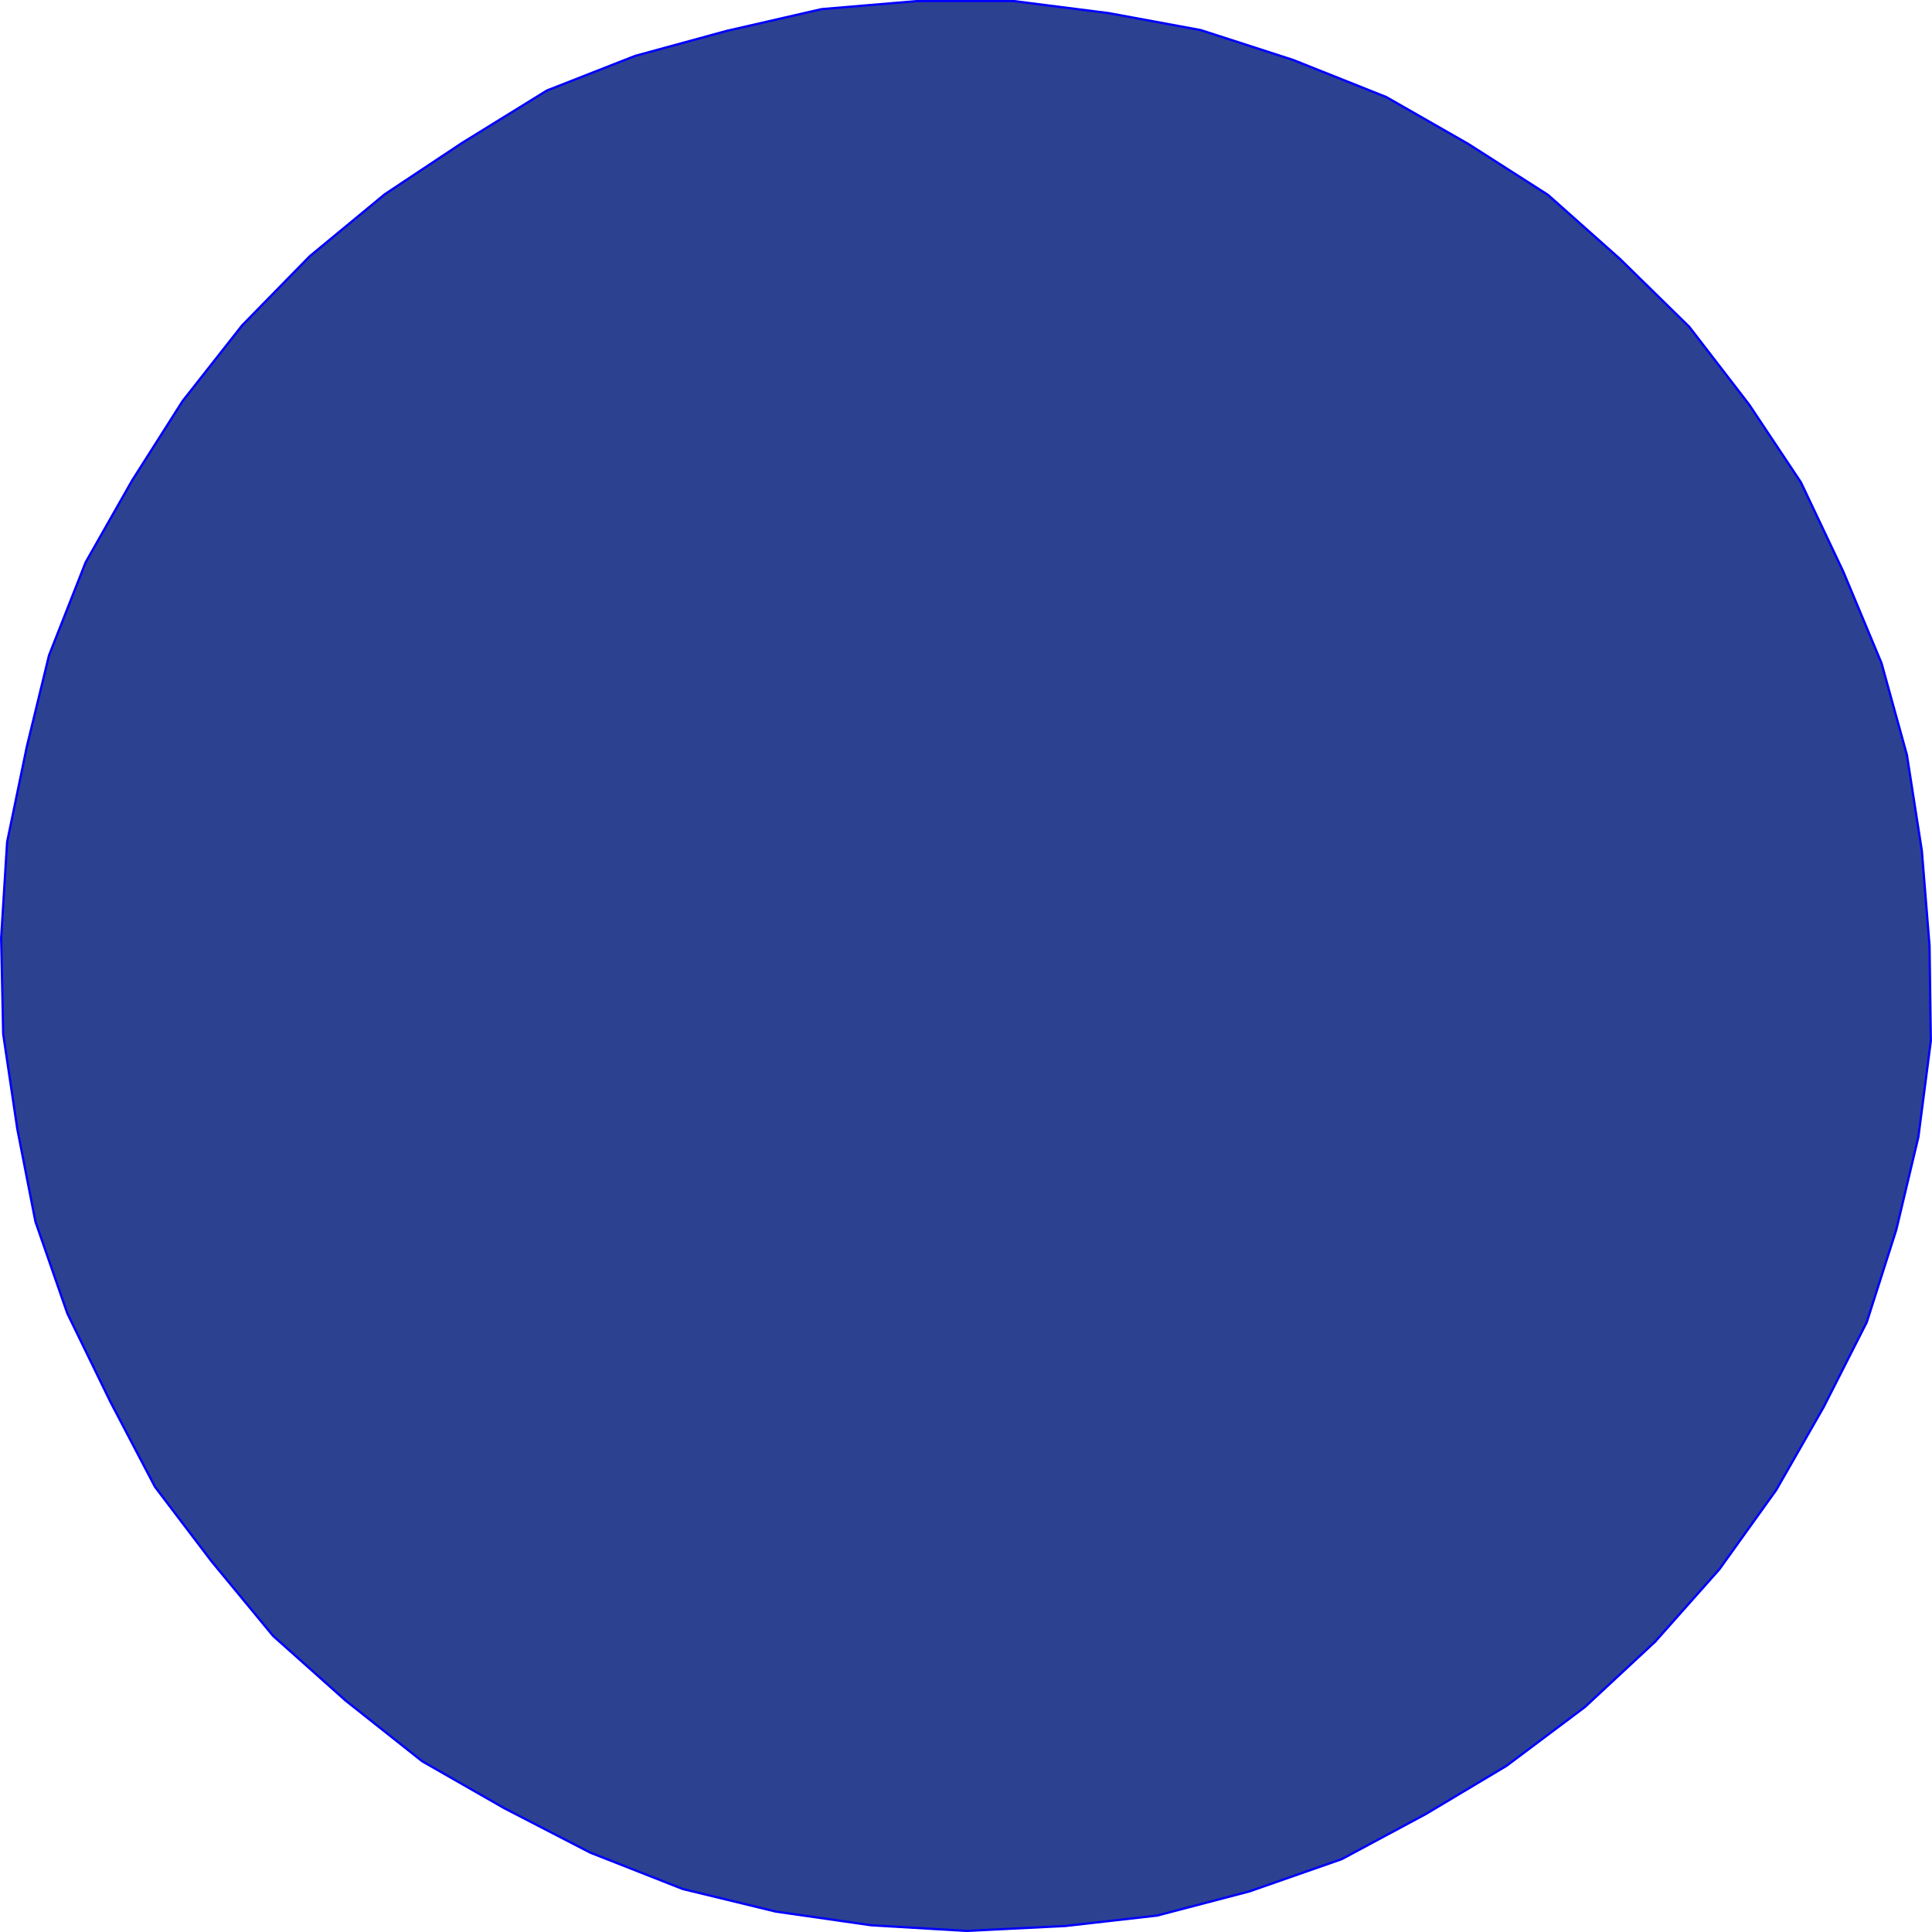
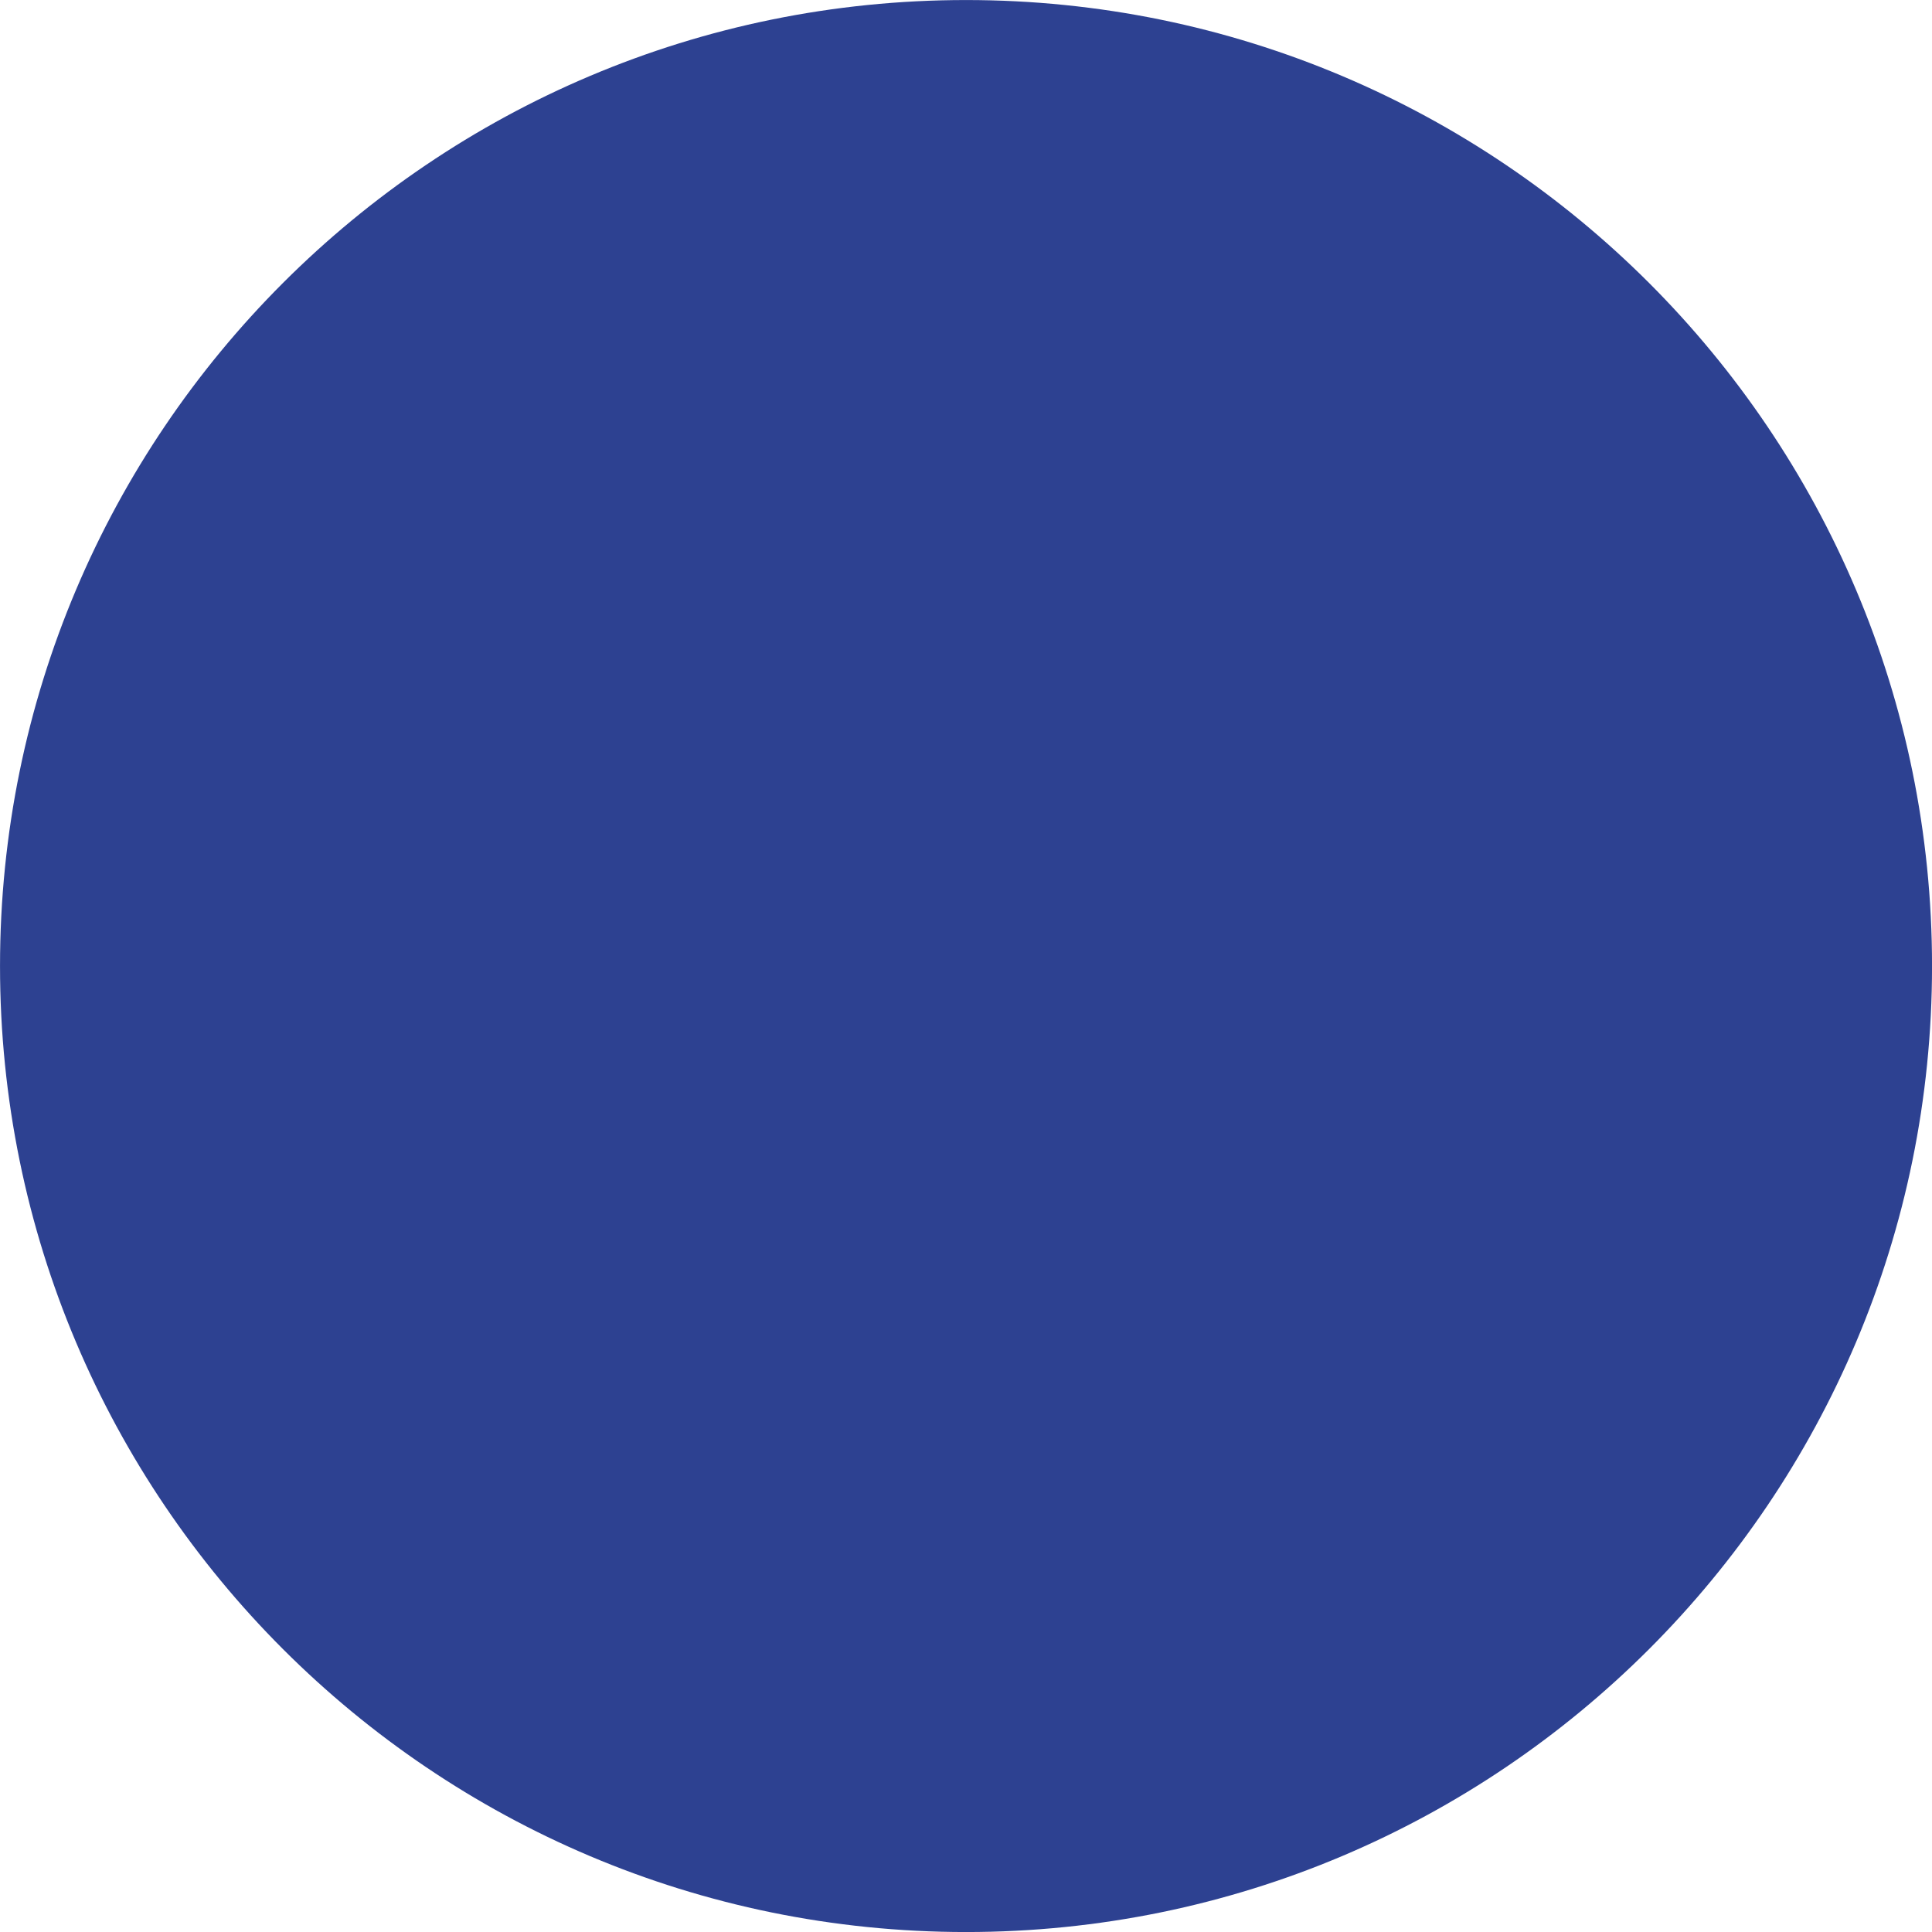
<svg xmlns="http://www.w3.org/2000/svg" width="9.031mm" height="9.031mm" viewBox="0 0 32 32" id="svg24170" version="1.1">
  <defs id="defs24172">
    <clipPath id="clipPath13218" clipPathUnits="userSpaceOnUse">
      <path style="clip-rule:evenodd" id="path13220" d="m 12,12.036 0,820.22 952.023,0 0,-820.22 -952.023,0 z" />
    </clipPath>
  </defs>
-   <g id="layer1" transform="translate(-48.81185,-76.89768)">
+   <g id="layer1" transform="translate(-48.99552,-75.9181)">
    <g transform="matrix(1.249422,0,0,-1.249802,-293.7955,425.832)" id="g13214">
      <g id="g13216" clip-path="url(#clipPath13218)">
-         <path d="m 288.788,264.662 -0.454,-0.356 -0.488,-0.239 -0.5,-0.143 -0.544,0.006 -0.578,0.123 -0.505,0.22 -0.453,0.359 -0.326,0.403 -0.274,0.542 -0.103,0.544 -0.007,0.534 0.078,0.556 0.228,0.493 0.8,0.818 0.488,0.239 0.543,0.079 0.544,0.015 0.546,-0.091 0.548,-0.262 0.41,-0.317 0.369,-0.445 0.231,-0.5 0.136,-0.575 0.007,-0.555 -0.122,-0.492 -0.228,-0.493 -0.346,-0.462 z" style="fill:none;stroke:#ff0000;stroke-width:0.06;stroke-linecap:round;stroke-linejoin:round;stroke-miterlimit:10;stroke-dasharray:none;stroke-opacity:1" id="path13222" />
-         <path d="m 288.788,264.662 -0.454,-0.356 -0.488,-0.239 -0.5,-0.143 -0.544,0.006 -0.578,0.123 -0.505,0.22 -0.453,0.359 -0.326,0.403 -0.274,0.542 -0.103,0.544 -0.007,0.534 0.078,0.556 0.228,0.493 0.8,0.818 0.488,0.239 0.543,0.079 0.544,0.015 0.546,-0.091 0.548,-0.262 0.41,-0.317 0.369,-0.445 0.231,-0.5 0.136,-0.575 0.007,-0.555 -0.122,-0.492 -0.228,-0.493 -0.346,-0.462 z" style="fill:#ff0000;fill-opacity:1;fill-rule:evenodd;stroke:none" id="path13224" />
-         <path d="m 288.096,265.339 -0.359,-0.281 -0.404,-0.132 -0.448,-0.004 -0.449,0.082 -0.377,0.264 -0.324,0.318 -0.133,0.405 -0.091,0.448 0.08,0.449 0.219,0.418 0.316,0.323 0.361,0.174 0.458,0.1 0.439,-0.092 0.407,-0.125 0.324,-0.318 0.282,-0.361 0.091,-0.448 0.006,-0.448 -0.133,-0.418 -0.262,-0.355 z" style="fill:none;stroke:#1e1e00;stroke-width:0.06;stroke-linecap:round;stroke-linejoin:round;stroke-miterlimit:10;stroke-dasharray:none;stroke-opacity:1" id="path13226" />
-         <path d="m 288.096,265.339 -0.359,-0.281 -0.404,-0.132 -0.448,-0.004 -0.449,0.082 -0.377,0.264 -0.324,0.318 -0.133,0.405 -0.091,0.448 0.08,0.449 0.219,0.418 0.316,0.323 0.361,0.174 0.458,0.1 0.439,-0.092 0.407,-0.125 0.324,-0.318 0.282,-0.361 0.091,-0.448 0.006,-0.448 -0.133,-0.418 -0.262,-0.355 z" style="fill:#1e1e00;fill-opacity:1;fill-rule:evenodd;stroke:none" id="path13228" />
-         <path d="m 286.729,262.925 -0.049,6.918 0.042,0.043 0.544,0.015 0.054,-0.053 -0.006,-6.865 -0.009,-0.096 -0.534,-0.005 -0.043,0.042 z" style="fill:none;stroke:#ff0000;stroke-width:0.06;stroke-linecap:round;stroke-linejoin:round;stroke-miterlimit:10;stroke-dasharray:none;stroke-opacity:1" id="path13230" />
-         <path d="m 286.729,262.925 -0.049,6.918 0.042,0.043 0.544,0.015 0.054,-0.053 -0.006,-6.865 -0.009,-0.096 -0.534,-0.005 -0.043,0.042 z" style="fill:#ff0000;fill-opacity:1;fill-rule:evenodd;stroke:none" id="path13232" />
-         <path d="m 290.477,266.128 -6.863,-0.069 -0.054,0.053 0.004,0.545 6.863,0.047 0.043,-0.042 0.049,-0.491 -0.042,-0.043 z" style="fill:none;stroke:#ff0000;stroke-width:0.06;stroke-linecap:round;stroke-linejoin:round;stroke-miterlimit:10;stroke-dasharray:none;stroke-opacity:1" id="path13234" />
-         <path d="m 290.477,266.128 -6.863,-0.069 -0.054,0.053 0.004,0.545 6.863,0.047 0.043,-0.042 0.049,-0.491 -0.042,-0.043 z" style="fill:#ff0000;fill-opacity:1;fill-rule:evenodd;stroke:none" id="path13236" />
-         <path d="m 296.152,257.453 -0.939,-0.873 -1.036,-0.777 -1.07,-0.639 -1.113,-0.597 -1.222,-0.427 -1.223,-0.32 -1.215,-0.138 -1.312,-0.065 -1.261,0.075 -1.262,0.181 -1.232,0.299 -1.223,0.481 -1.139,0.588 -1.086,0.621 -1.014,0.803 -0.961,0.857 -0.814,0.986 -0.75,0.987 -0.591,1.127 -0.57,1.17 -0.422,1.214 -0.24,1.226 -0.187,1.258 -0.027,1.27 0.079,1.271 0.261,1.262 0.294,1.209 0.485,1.232 0.616,1.084 0.669,1.052 0.787,1 0.895,0.915 0.993,0.82 1.026,0.681 1.122,0.693 1.168,0.458 1.213,0.331 1.256,0.288 1.269,0.107 1.27,7e-5 1.262,-0.16 1.22,-0.225 1.222,-0.395 1.234,-0.491 1.086,-0.621 1.055,-0.674 0.951,-0.846 0.919,-0.9 0.793,-1.029 0.686,-1.03 0.56,-1.18 0.507,-1.213 0.336,-1.214 0.198,-1.269 0.102,-1.259 0.017,-1.26 -0.165,-1.272 -0.293,-1.23 -0.39,-1.22 -0.572,-1.126 -0.626,-1.094 -0.755,-1.053 -0.841,-0.947 z" style="fill:none;stroke:#0000ff;stroke-width:0.06;stroke-linecap:round;stroke-linejoin:round;stroke-miterlimit:10;stroke-dasharray:none;stroke-opacity:1" id="path13238" />
-         <path d="m 296.152,257.453 -0.939,-0.873 -1.036,-0.777 -1.07,-0.639 -1.113,-0.597 -1.222,-0.427 -1.223,-0.32 -1.215,-0.138 -1.312,-0.065 -1.261,0.075 -1.262,0.181 -1.232,0.299 -1.223,0.481 -1.139,0.588 -1.086,0.621 -1.014,0.803 -0.961,0.857 -0.814,0.986 -0.75,0.987 -0.591,1.127 -0.57,1.17 -0.422,1.214 -0.24,1.226 -0.187,1.258 -0.027,1.27 0.079,1.271 0.261,1.262 0.294,1.209 0.485,1.232 0.616,1.084 0.669,1.052 0.787,1 0.895,0.915 0.993,0.82 1.026,0.681 1.122,0.693 1.168,0.458 1.213,0.331 1.256,0.288 1.269,0.107 1.27,7e-5 1.262,-0.16 1.22,-0.225 1.222,-0.395 1.234,-0.491 1.086,-0.621 1.055,-0.674 0.951,-0.846 0.919,-0.9 0.793,-1.029 0.686,-1.03 0.56,-1.18 0.507,-1.213 0.336,-1.214 0.198,-1.269 0.102,-1.259 0.017,-1.26 -0.165,-1.272 -0.293,-1.23 -0.39,-1.22 -0.572,-1.126 -0.626,-1.094 -0.755,-1.053 -0.841,-0.947 z" style="fill:#2d4191;fill-opacity:1;fill-rule:evenodd;stroke:none" id="path13240" />
+         <ellipse style="opacity:1;fill:#2d4191;fill-opacity:1;stroke:none;stroke-width:0.7;stroke-miterlimit:4;stroke-dasharray:none;stroke-dashoffset:0;stroke-opacity:1" id="path4166" cx="287.166" cy="-267.173" transform="scale(1,-1)" rx="12.806" ry="12.802" />
      </g>
    </g>
  </g>
</svg>
